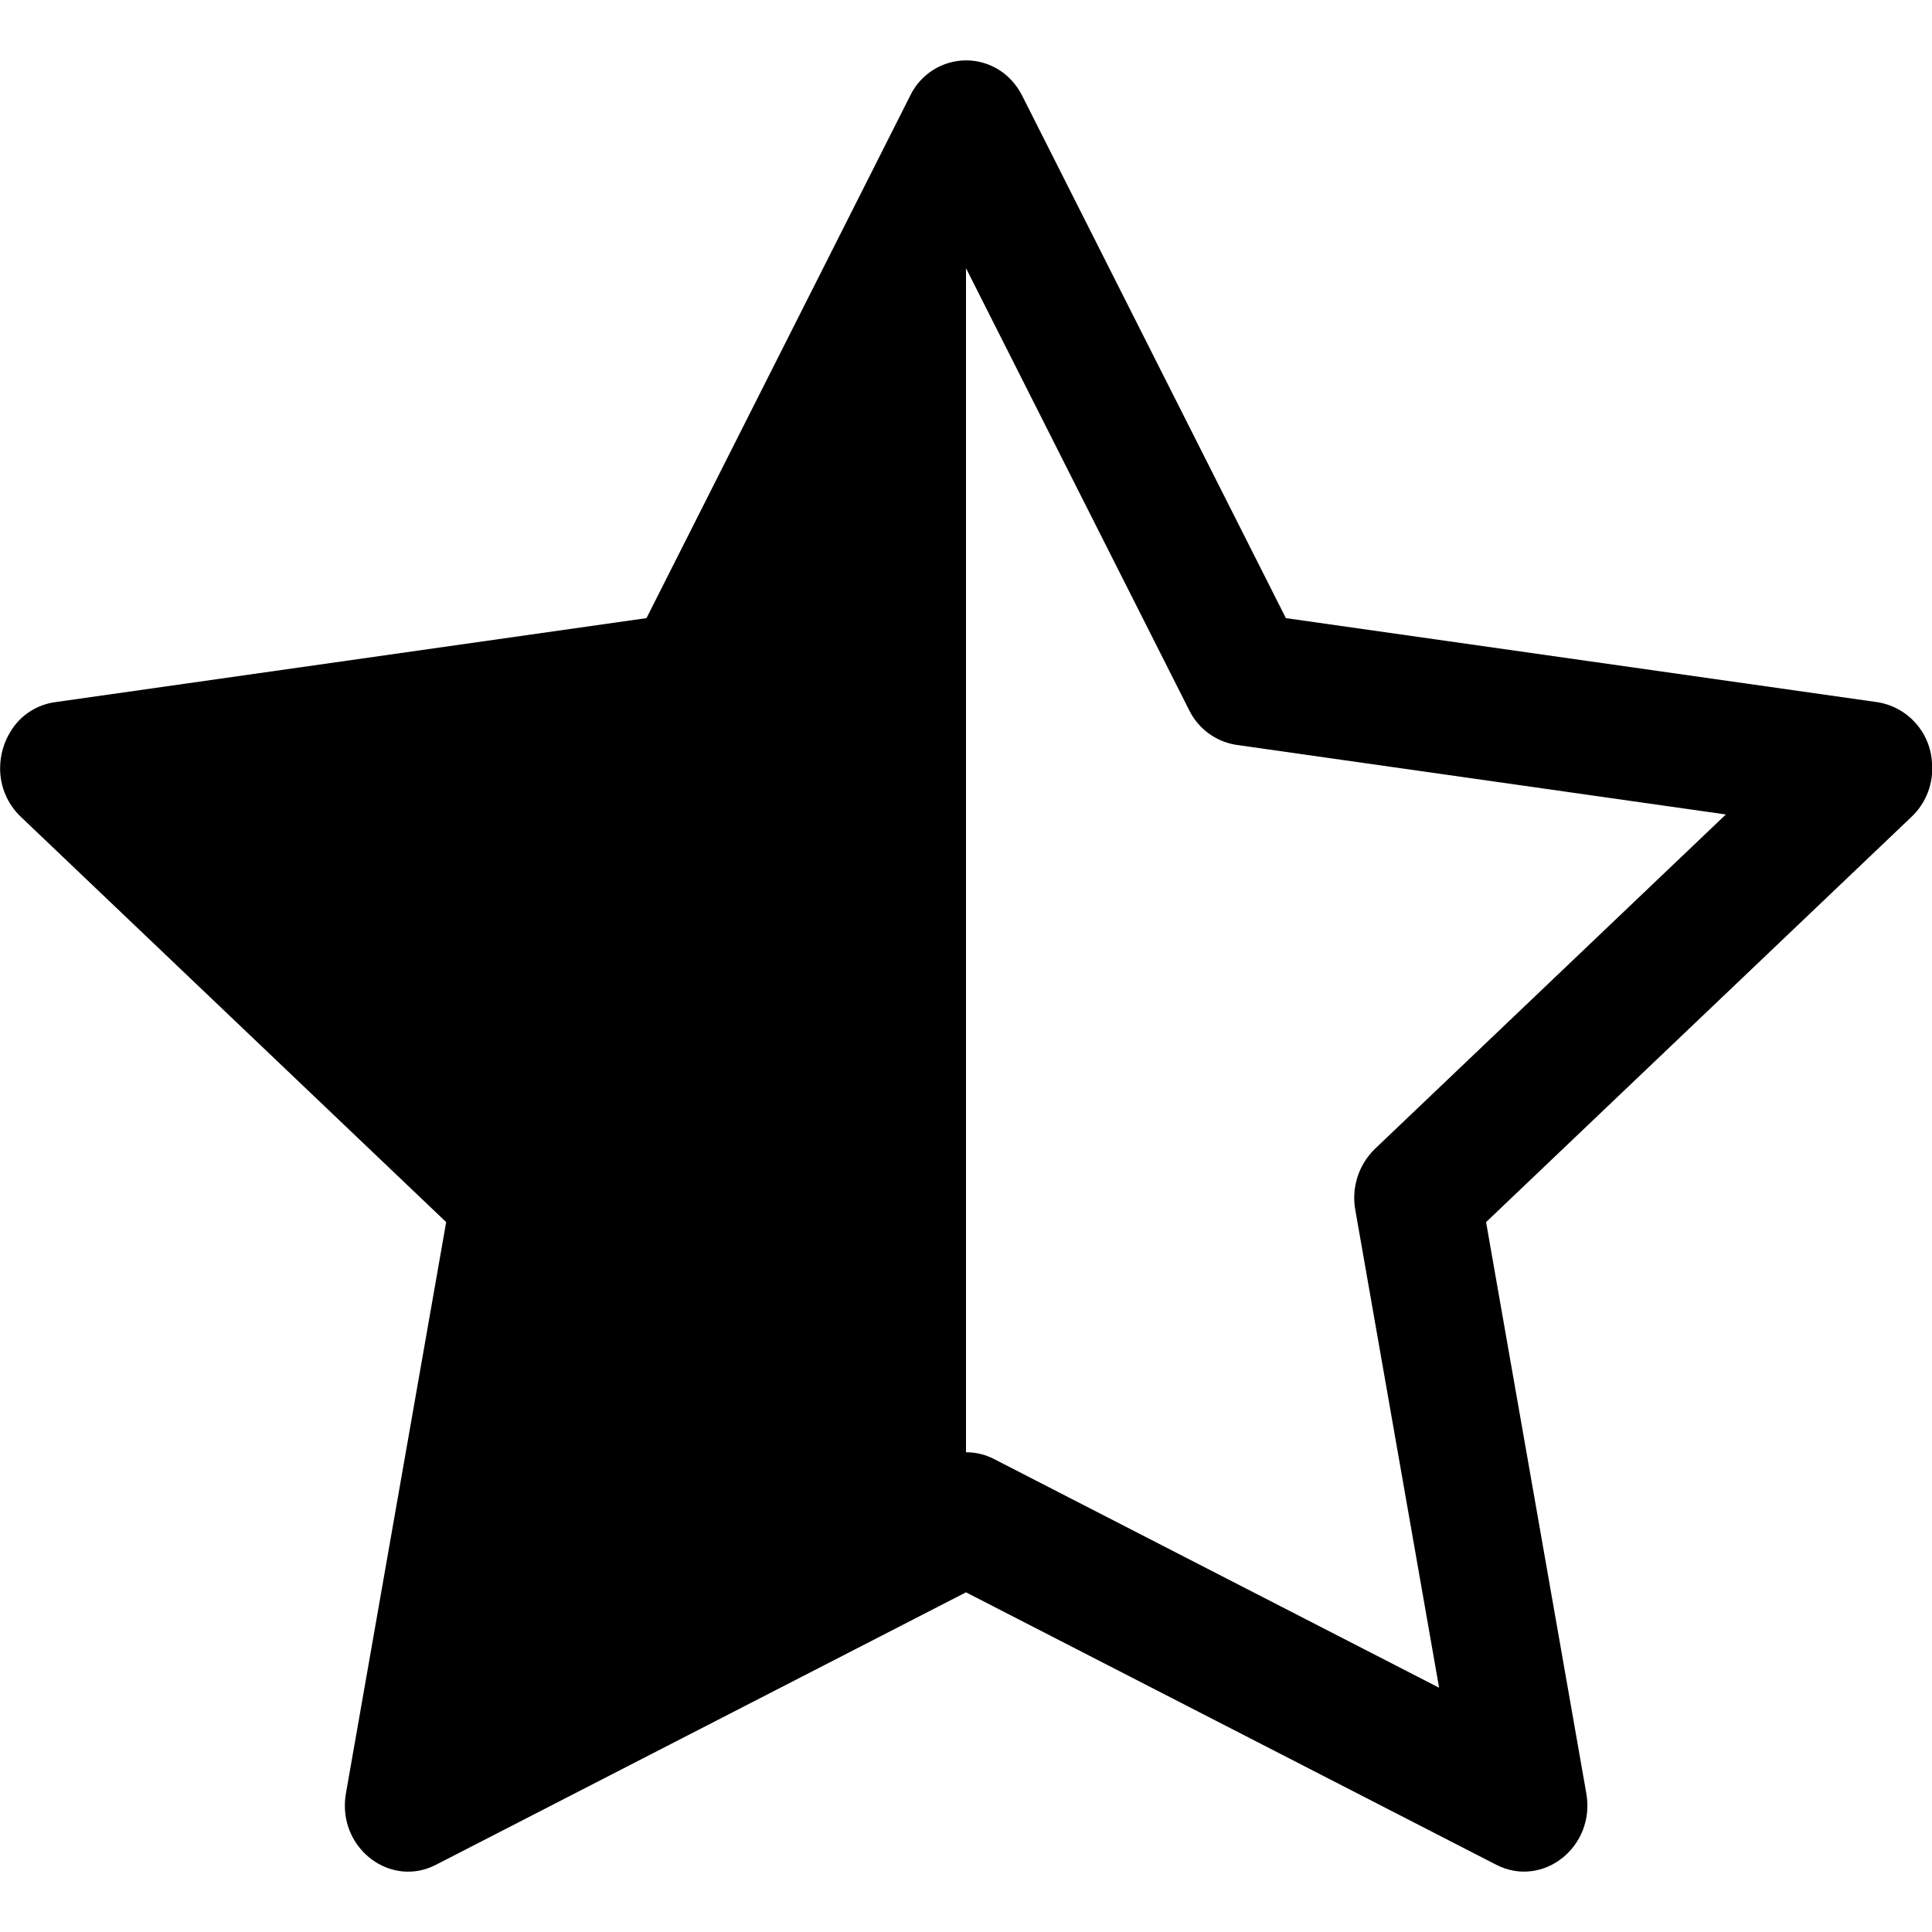
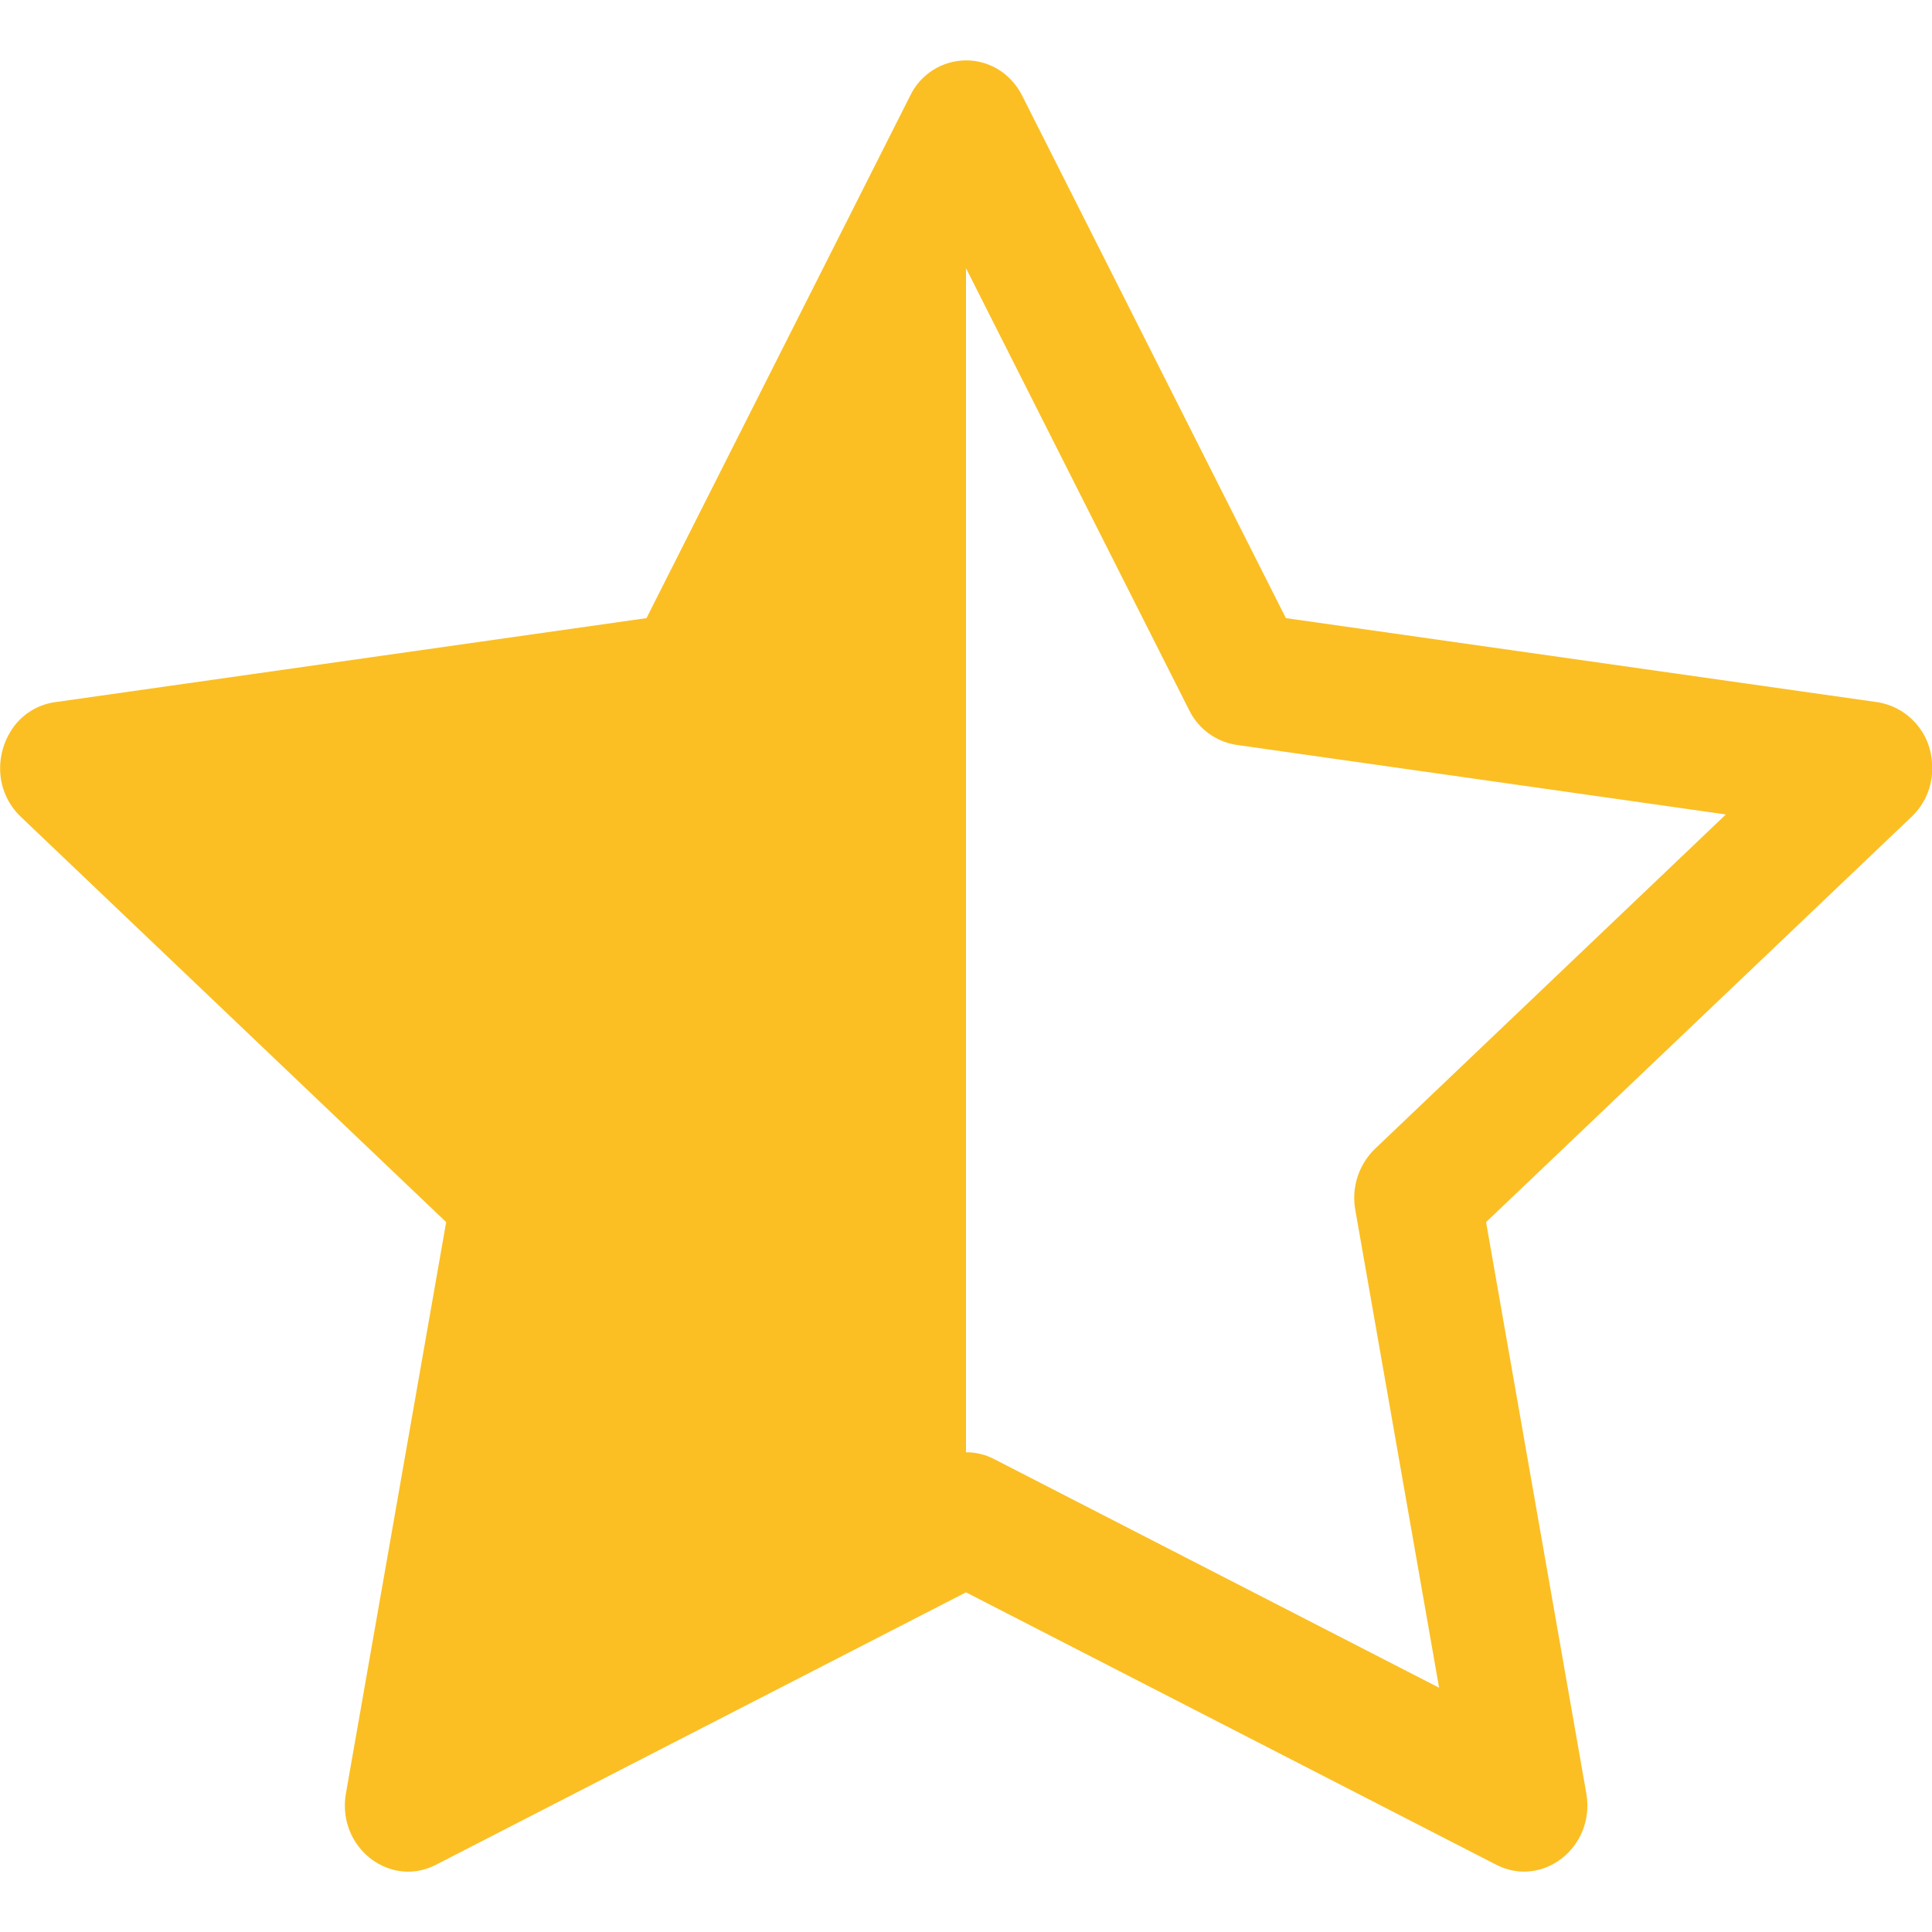
- <svg xmlns="http://www.w3.org/2000/svg" width="16" height="16" fill="currentColor" class="bi bi-star-half" viewBox="0 0 16 16">
+ <svg xmlns="http://www.w3.org/2000/svg" width="16" height="16" fill="#FBBF24" class="bi bi-star-half" viewBox="0 0 16 16">
  <path d="M5.354 5.119 7.538.792A.516.516 0 0 1 8 .5c.183 0 .366.097.465.292l2.184 4.327 4.898.696A.537.537 0 0 1 16 6.32a.548.548 0 0 1-.17.445l-3.523 3.356.83 4.73c.078.443-.36.79-.746.592L8 13.187l-4.389 2.256a.52.52 0 0 1-.146.05c-.342.06-.668-.254-.6-.642l.83-4.73L.173 6.765a.55.55 0 0 1-.172-.403.58.58 0 0 1 .085-.302.513.513 0 0 1 .37-.245l4.898-.696zM8 12.027a.5.5 0 0 1 .232.056l3.686 1.894-.694-3.957a.565.565 0 0 1 .162-.505l2.907-2.77-4.052-.576a.525.525 0 0 1-.393-.288L8.001 2.223 8 2.226v9.8z" />
</svg>
